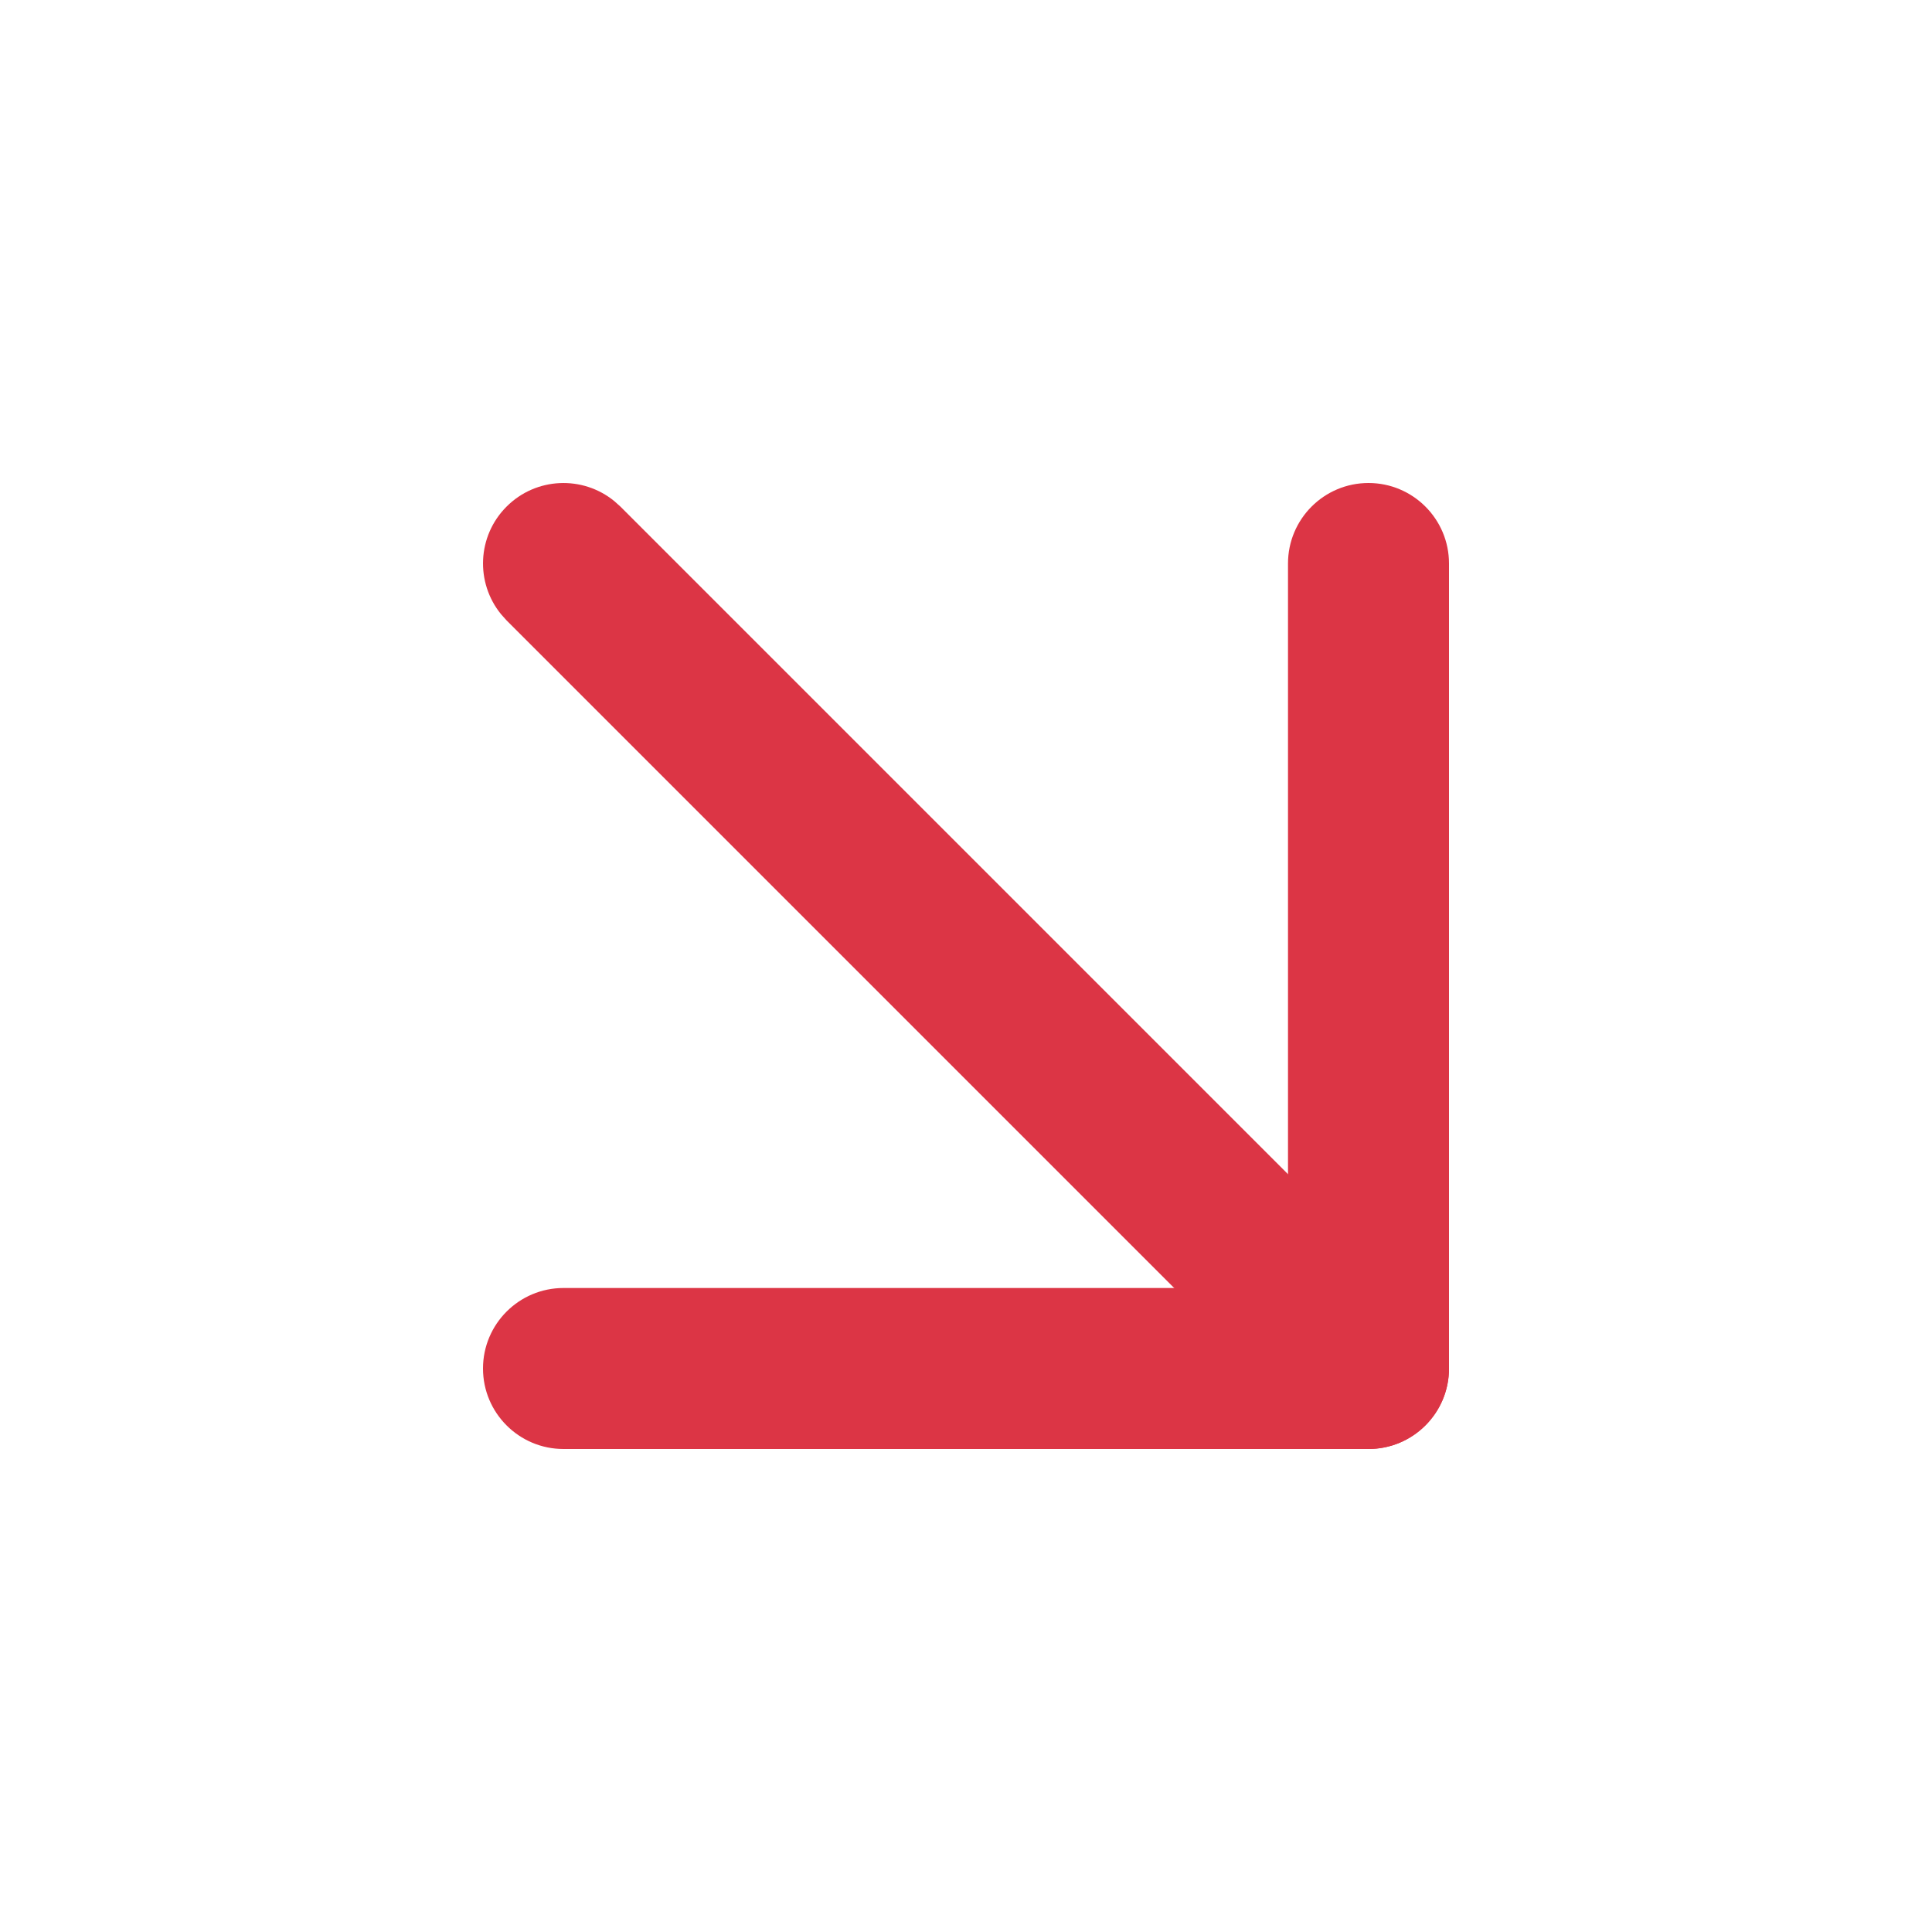
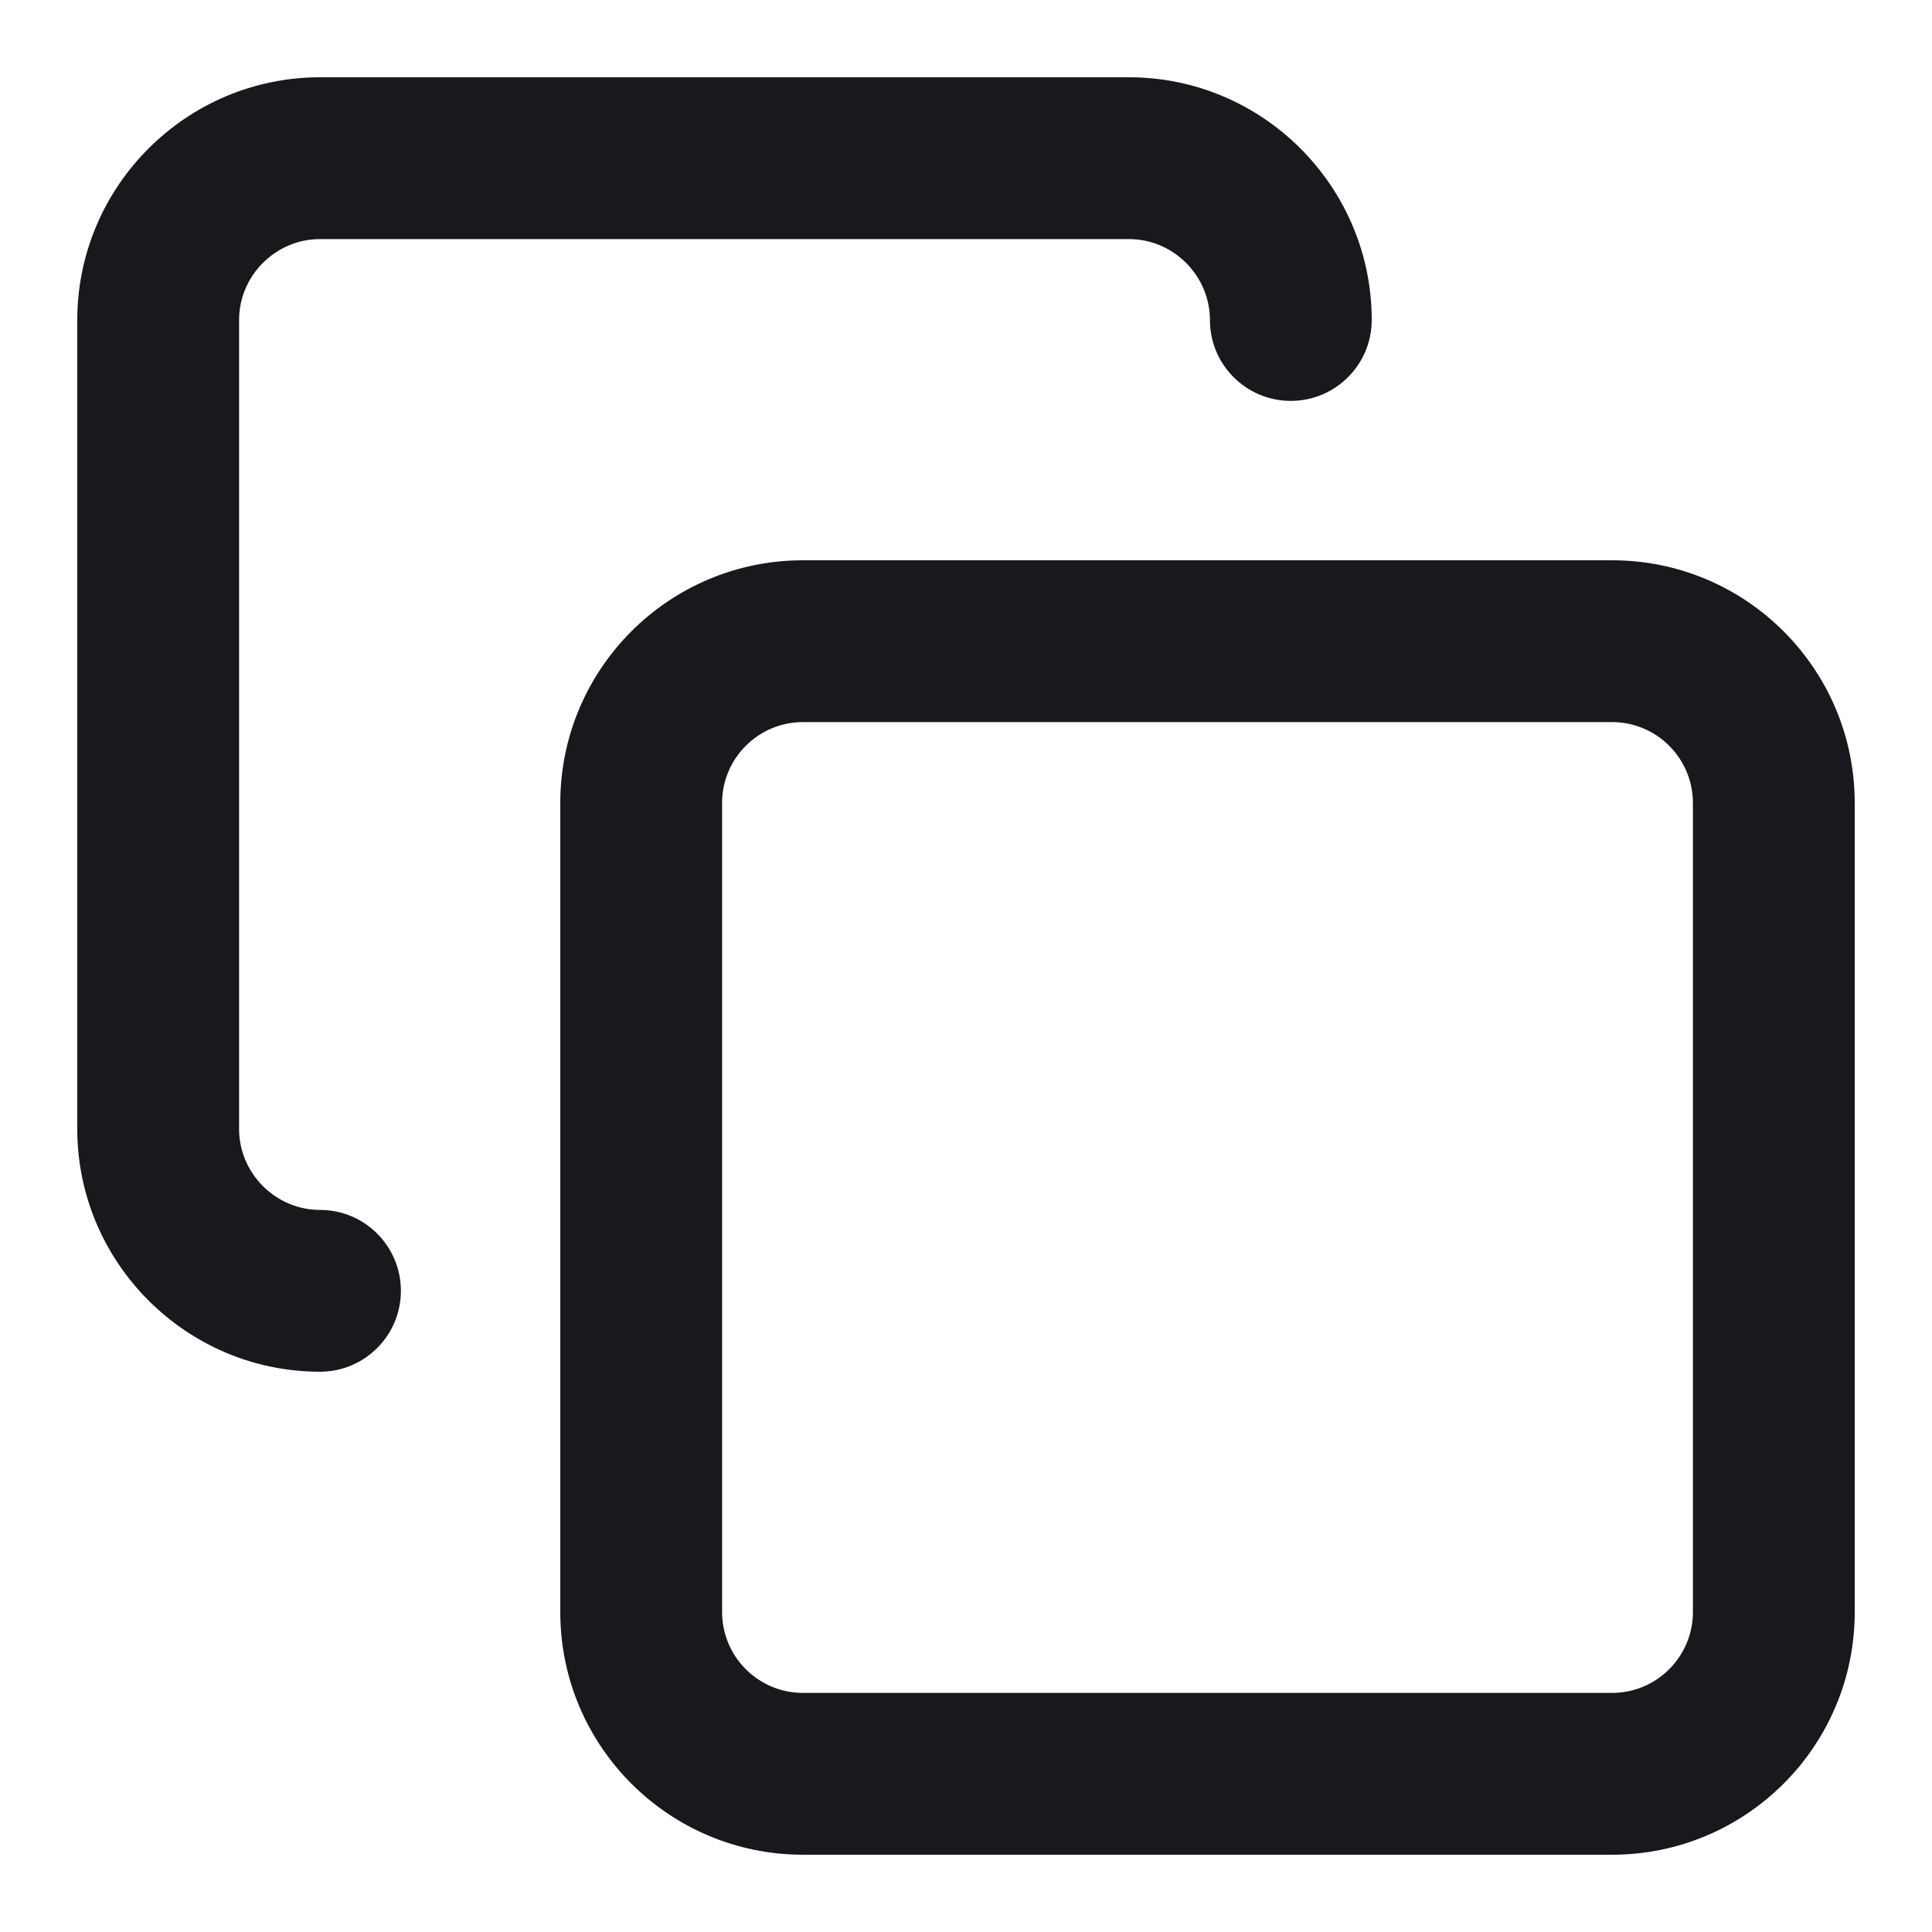
- <svg xmlns="http://www.w3.org/2000/svg" width="12" height="12" viewBox="0 0 12 12">
+ <svg xmlns="http://www.w3.org/2000/svg" width="16" height="16" viewBox="0 0 16 16">
  <g transform="matrix(1 0 0 1 0 0)">
    <g style="">
-       <g transform="matrix(0.5 0 0 0.5 6 6)">
-         <path style="stroke: none; stroke-width: 1; stroke-dasharray: none; stroke-linecap: butt; stroke-dashoffset: 0; stroke-linejoin: miter; stroke-miterlimit: 4; fill: rgb(220,53,69); fill-rule: nonzero; opacity: 1;" transform=" translate(-12, -12)" d="M 6.293 6.293 C 6.659 5.927 7.238 5.904 7.631 6.225 L 7.707 6.293 L 17.707 16.293 L 17.775 16.369 C 18.096 16.762 18.073 17.341 17.707 17.707 C 17.341 18.073 16.762 18.096 16.369 17.775 L 16.293 17.707 L 6.293 7.707 L 6.225 7.631 C 5.904 7.238 5.927 6.659 6.293 6.293 Z" stroke-linecap="round" />
+       <g transform="matrix(0.67 0 0 0.67 10 10)">
+         <path style="stroke: none; stroke-width: 1; stroke-dasharray: none; stroke-linecap: butt; stroke-dashoffset: 0; stroke-linejoin: miter; stroke-miterlimit: 4; fill: rgb(23,25,28); fill-rule: nonzero; opacity: 1;" transform=" translate(-15, -15)" d="M 21 10 C 21 9.448 20.552 9 20 9 L 10 9 C 9.448 9 9 9.448 9 10 L 9 20 C 9 20.552 9.448 21 10 21 L 20 21 C 20.552 21 21 20.552 21 20 L 21 10 Z M 23 20 C 23 21.657 21.657 23 20 23 L 10 23 C 8.343 23 7 21.657 7 20 L 7 10 C 7 8.343 8.343 7 10 7 L 20 7 C 21.657 7 23 8.343 23 10 L 23 20 Z" stroke-linecap="round" />
      </g>
-       <g transform="matrix(0.5 0 0 0.5 6 6)">
-         <path style="stroke: none; stroke-width: 1; stroke-dasharray: none; stroke-linecap: butt; stroke-dashoffset: 0; stroke-linejoin: miter; stroke-miterlimit: 4; fill: rgb(220,53,69); fill-rule: nonzero; opacity: 1;" transform=" translate(-12, -12)" d="M 16 7 C 16 6.448 16.448 6 17 6 C 17.552 6 18 6.448 18 7 L 18 17 C 18 17.552 17.552 18 17 18 L 7 18 C 6.448 18 6 17.552 6 17 C 6 16.448 6.448 16 7 16 L 16 16 L 16 7 Z" stroke-linecap="round" />
+       <g transform="matrix(0.67 0 0 0.67 6 6)">
+         <path style="stroke: none; stroke-width: 1; stroke-dasharray: none; stroke-linecap: butt; stroke-dashoffset: 0; stroke-linejoin: miter; stroke-miterlimit: 4; fill: rgb(23,25,28); fill-rule: nonzero; opacity: 1;" transform=" translate(-9, -9)" d="M 15 4 C 15 3.452 14.548 3 14 3 L 4 3 C 3.452 3 3 3.452 3 4 L 3 14 C 3 14.548 3.452 15 4 15 C 4.552 15 5 15.448 5 16 C 5 16.552 4.552 17 4 17 C 2.348 17 1 15.652 1 14 L 1 4 C 1 2.348 2.348 1 4 1 L 14 1 C 15.652 1 17 2.348 17 4 C 17 4.552 16.552 5 16 5 C 15.448 5 15 4.552 15 4 Z" stroke-linecap="round" />
      </g>
    </g>
  </g>
</svg>
